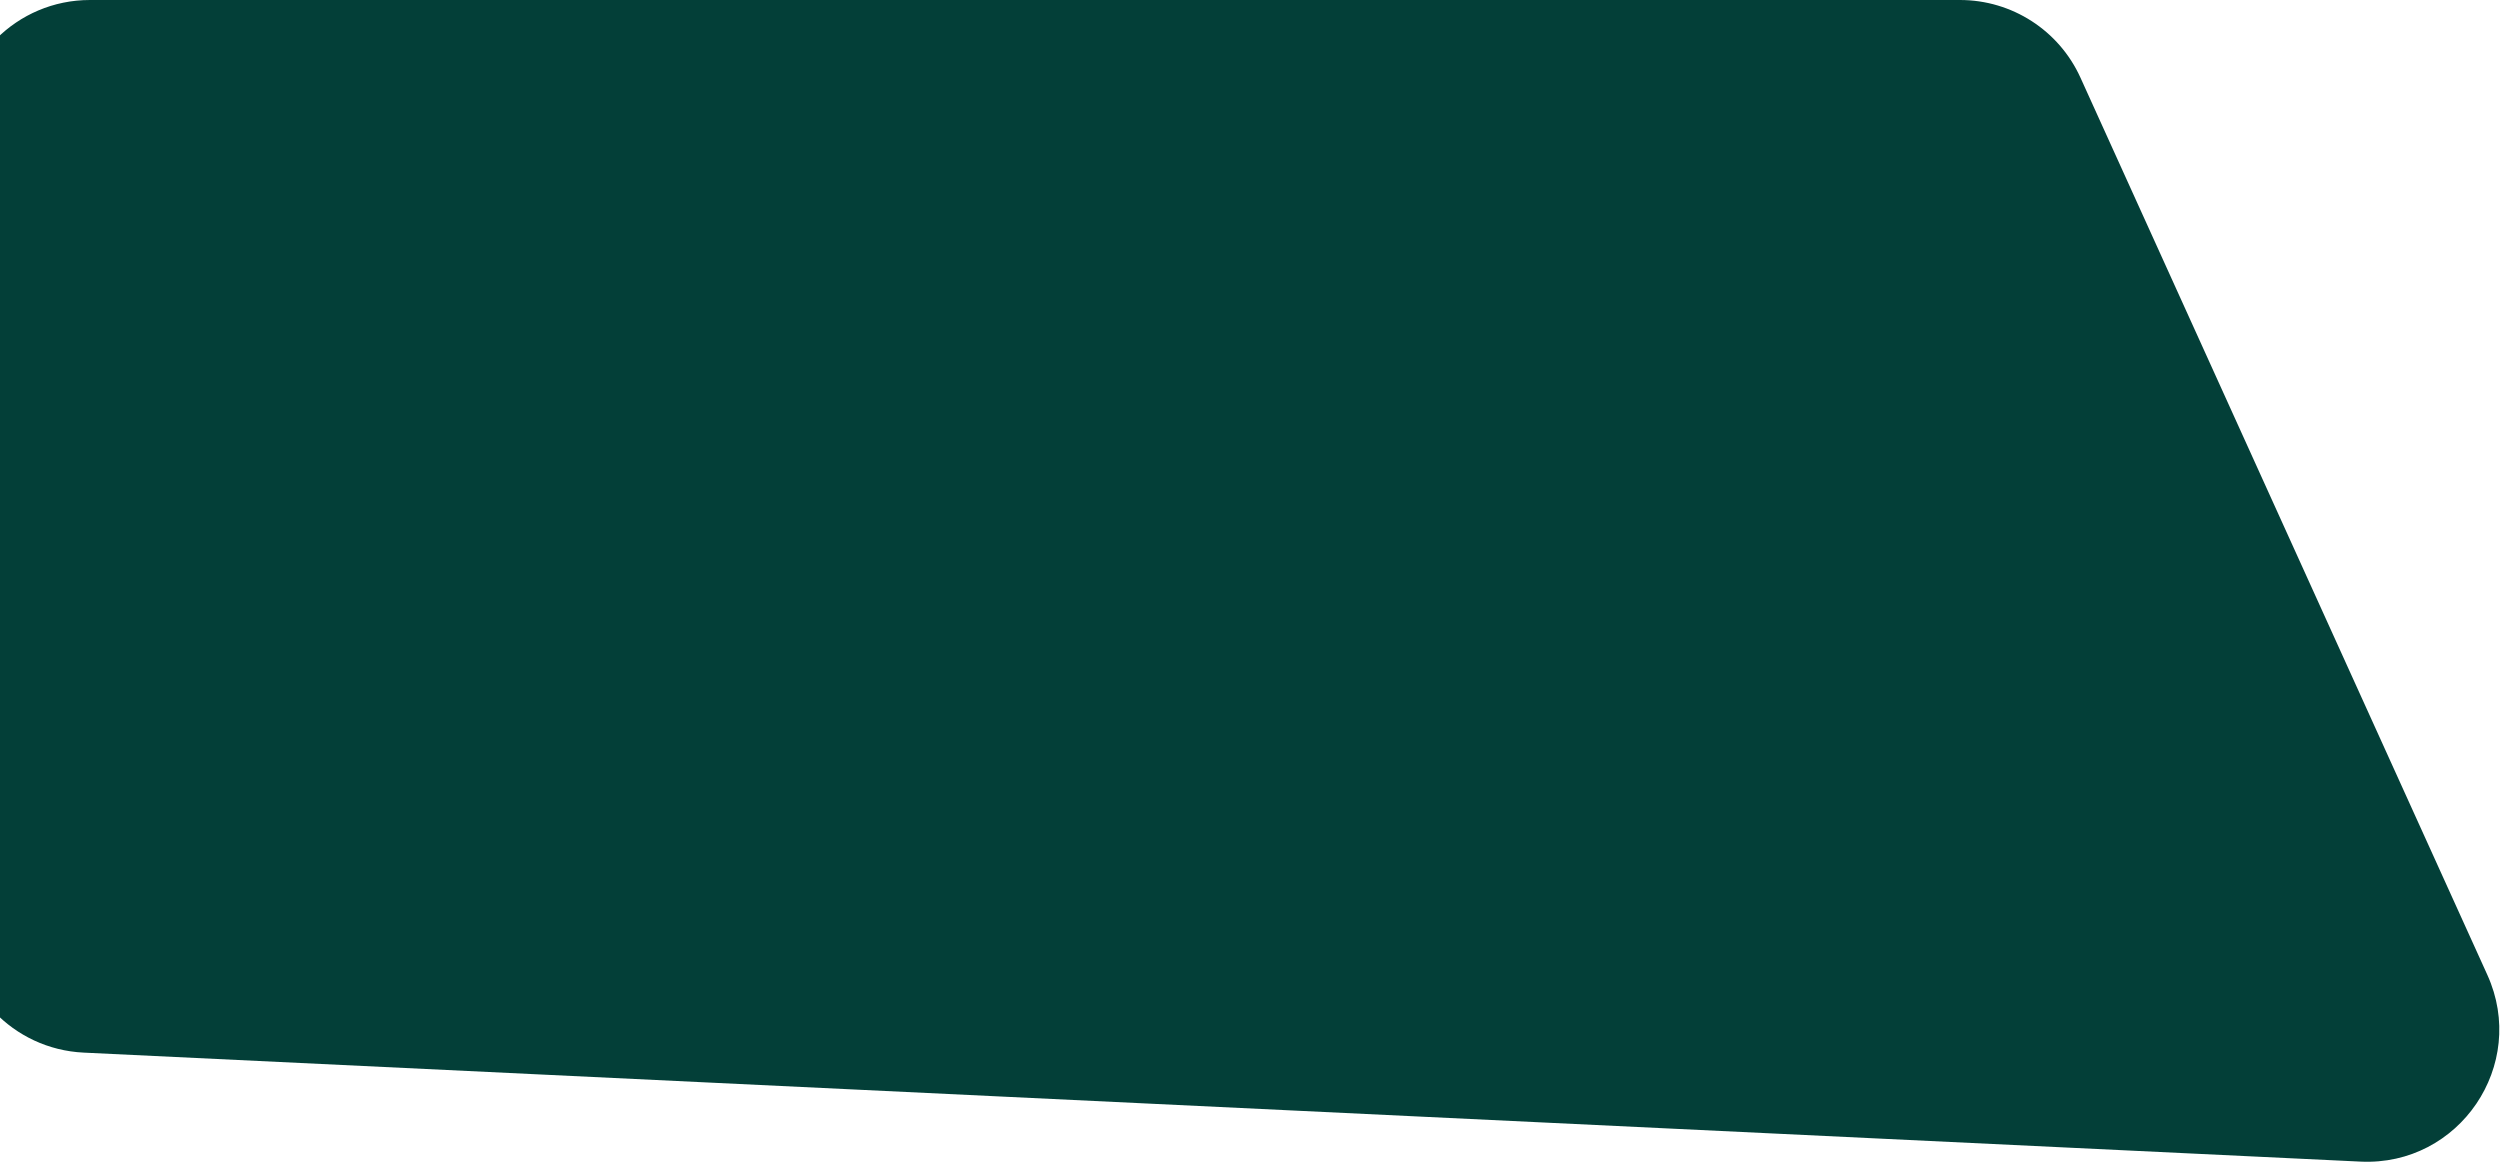
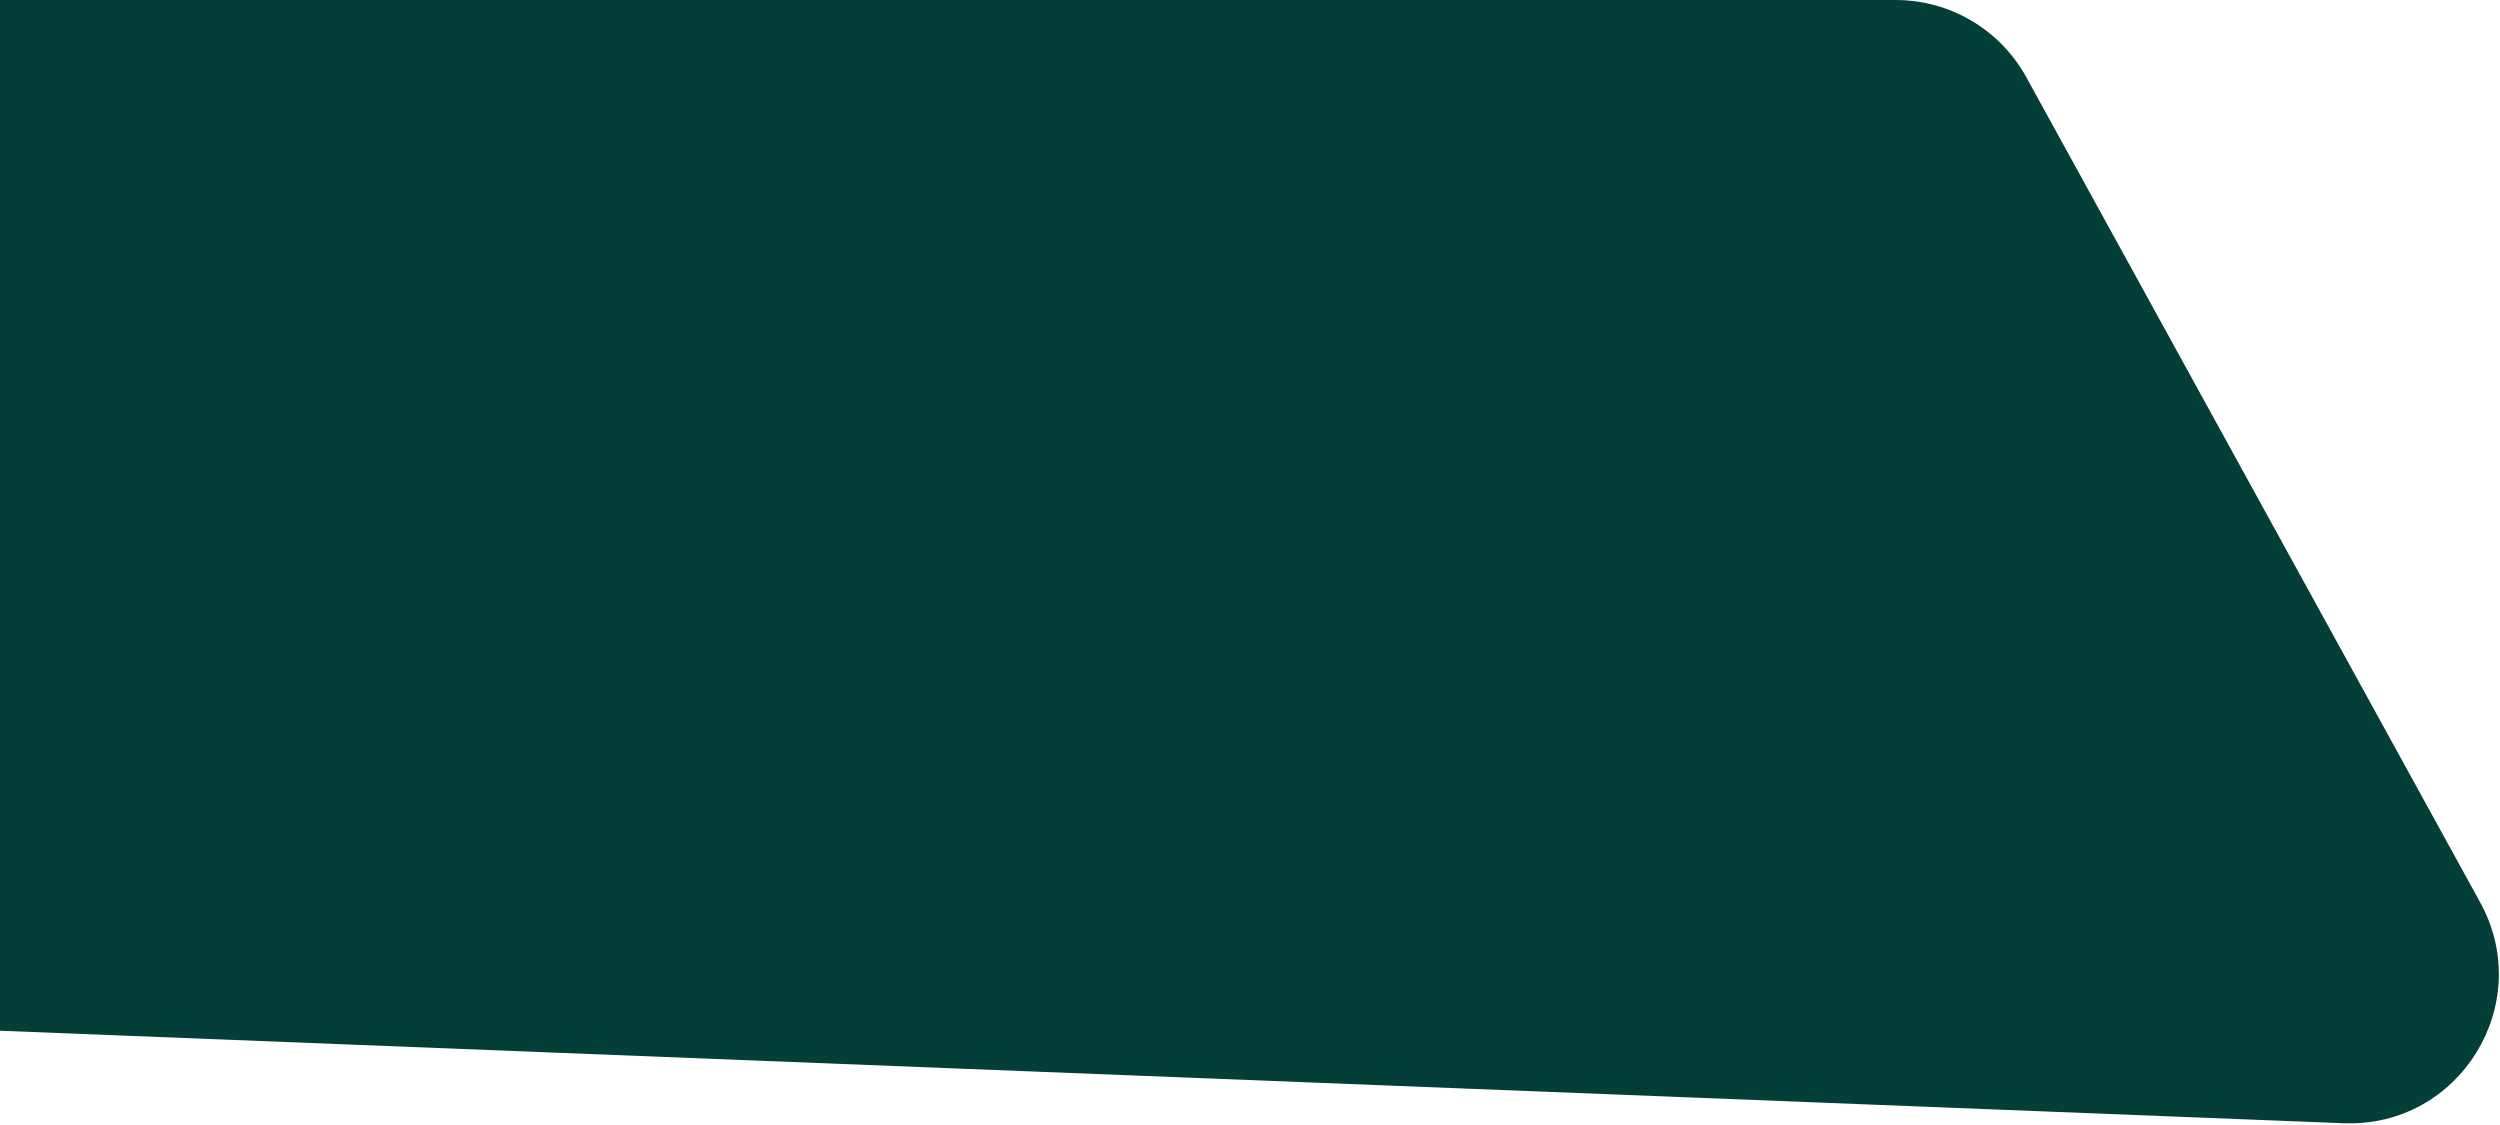
- <svg xmlns="http://www.w3.org/2000/svg" width="945" height="440" viewBox="0 0 945 440" fill="none">
-   <path d="M-16 347.946V50C-16 22.386 6.386 0 34 0H740.874C760.497 0 778.306 11.478 786.41 29.349L940.212 368.495C955.653 402.544 929.629 440.876 892.285 439.088L31.609 397.888C4.955 396.612 -16 374.63 -16 347.946Z" fill="#033F38" />
+ <svg xmlns="http://www.w3.org/2000/svg" width="838" height="377" viewBox="0 0 838 377" fill="none">
+   <path d="M-156 291.283V50C-156 22.386 -133.614 0 -106 0H635.421C653.655 0 670.443 9.926 679.231 25.902L831.345 302.451C850.096 336.542 824.44 378.044 785.563 376.51L-107.972 341.244C-134.798 340.186 -156 318.13 -156 291.283Z" fill="#033F38" />
</svg>
